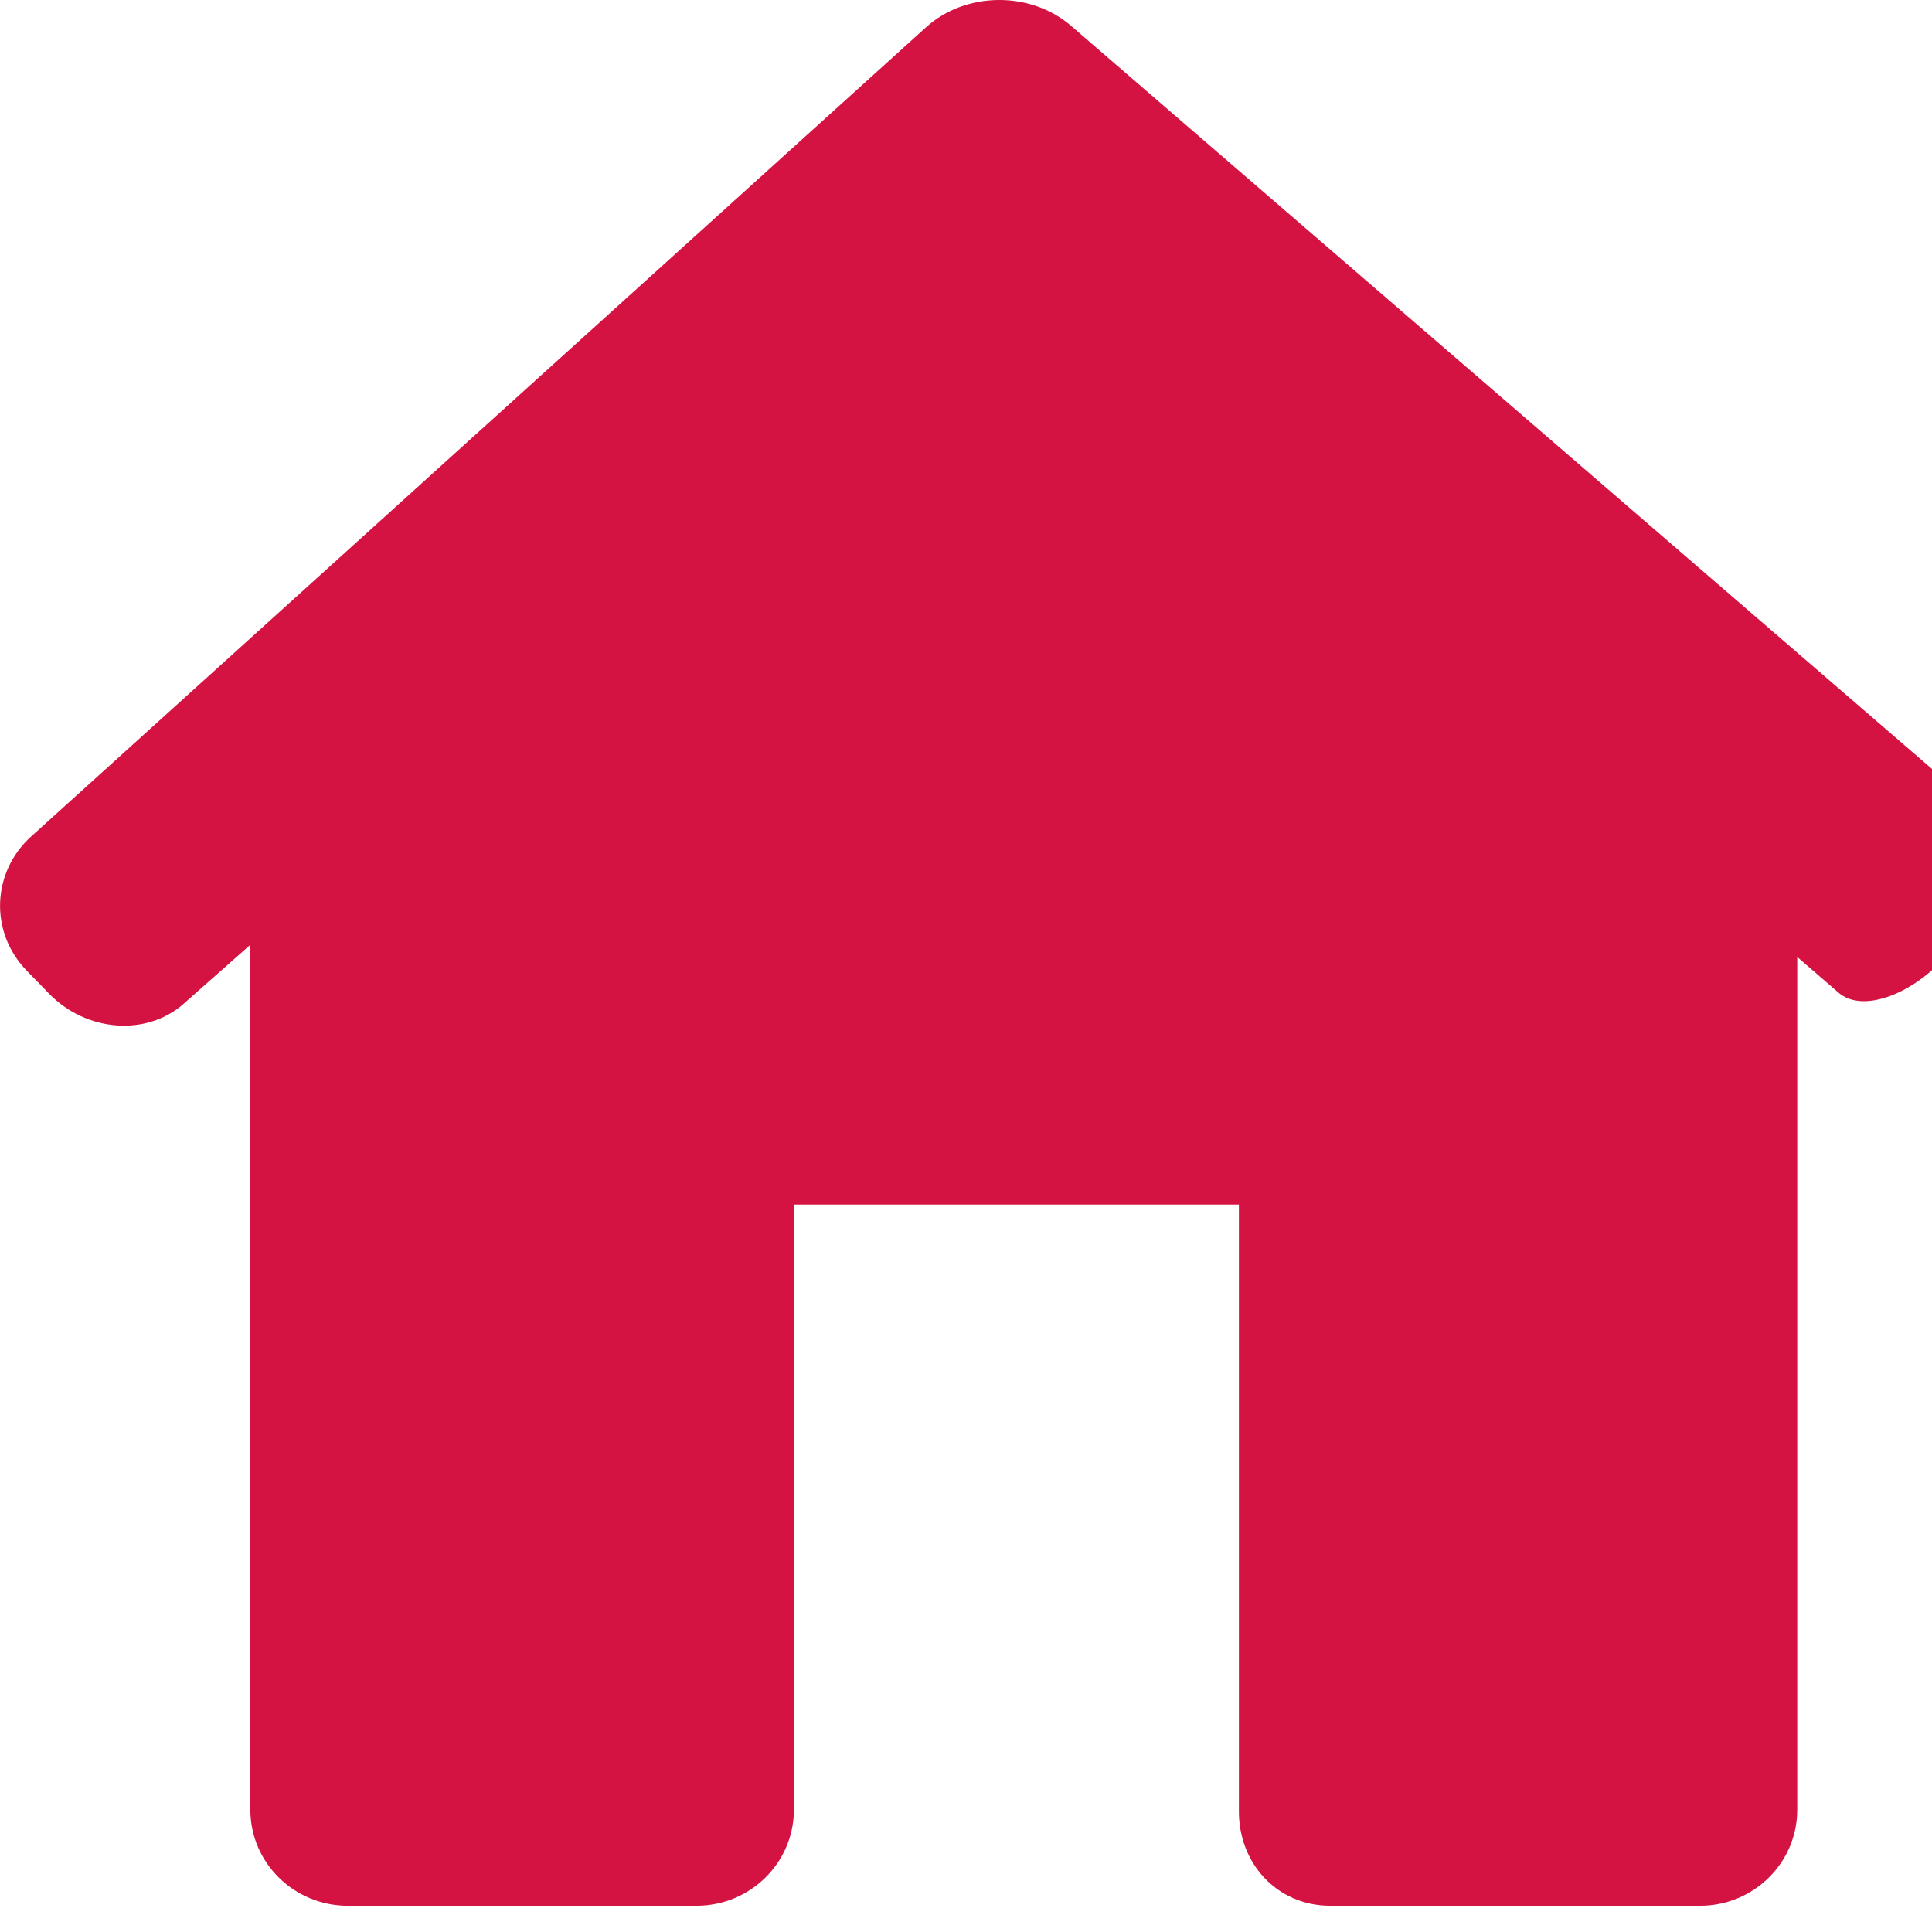
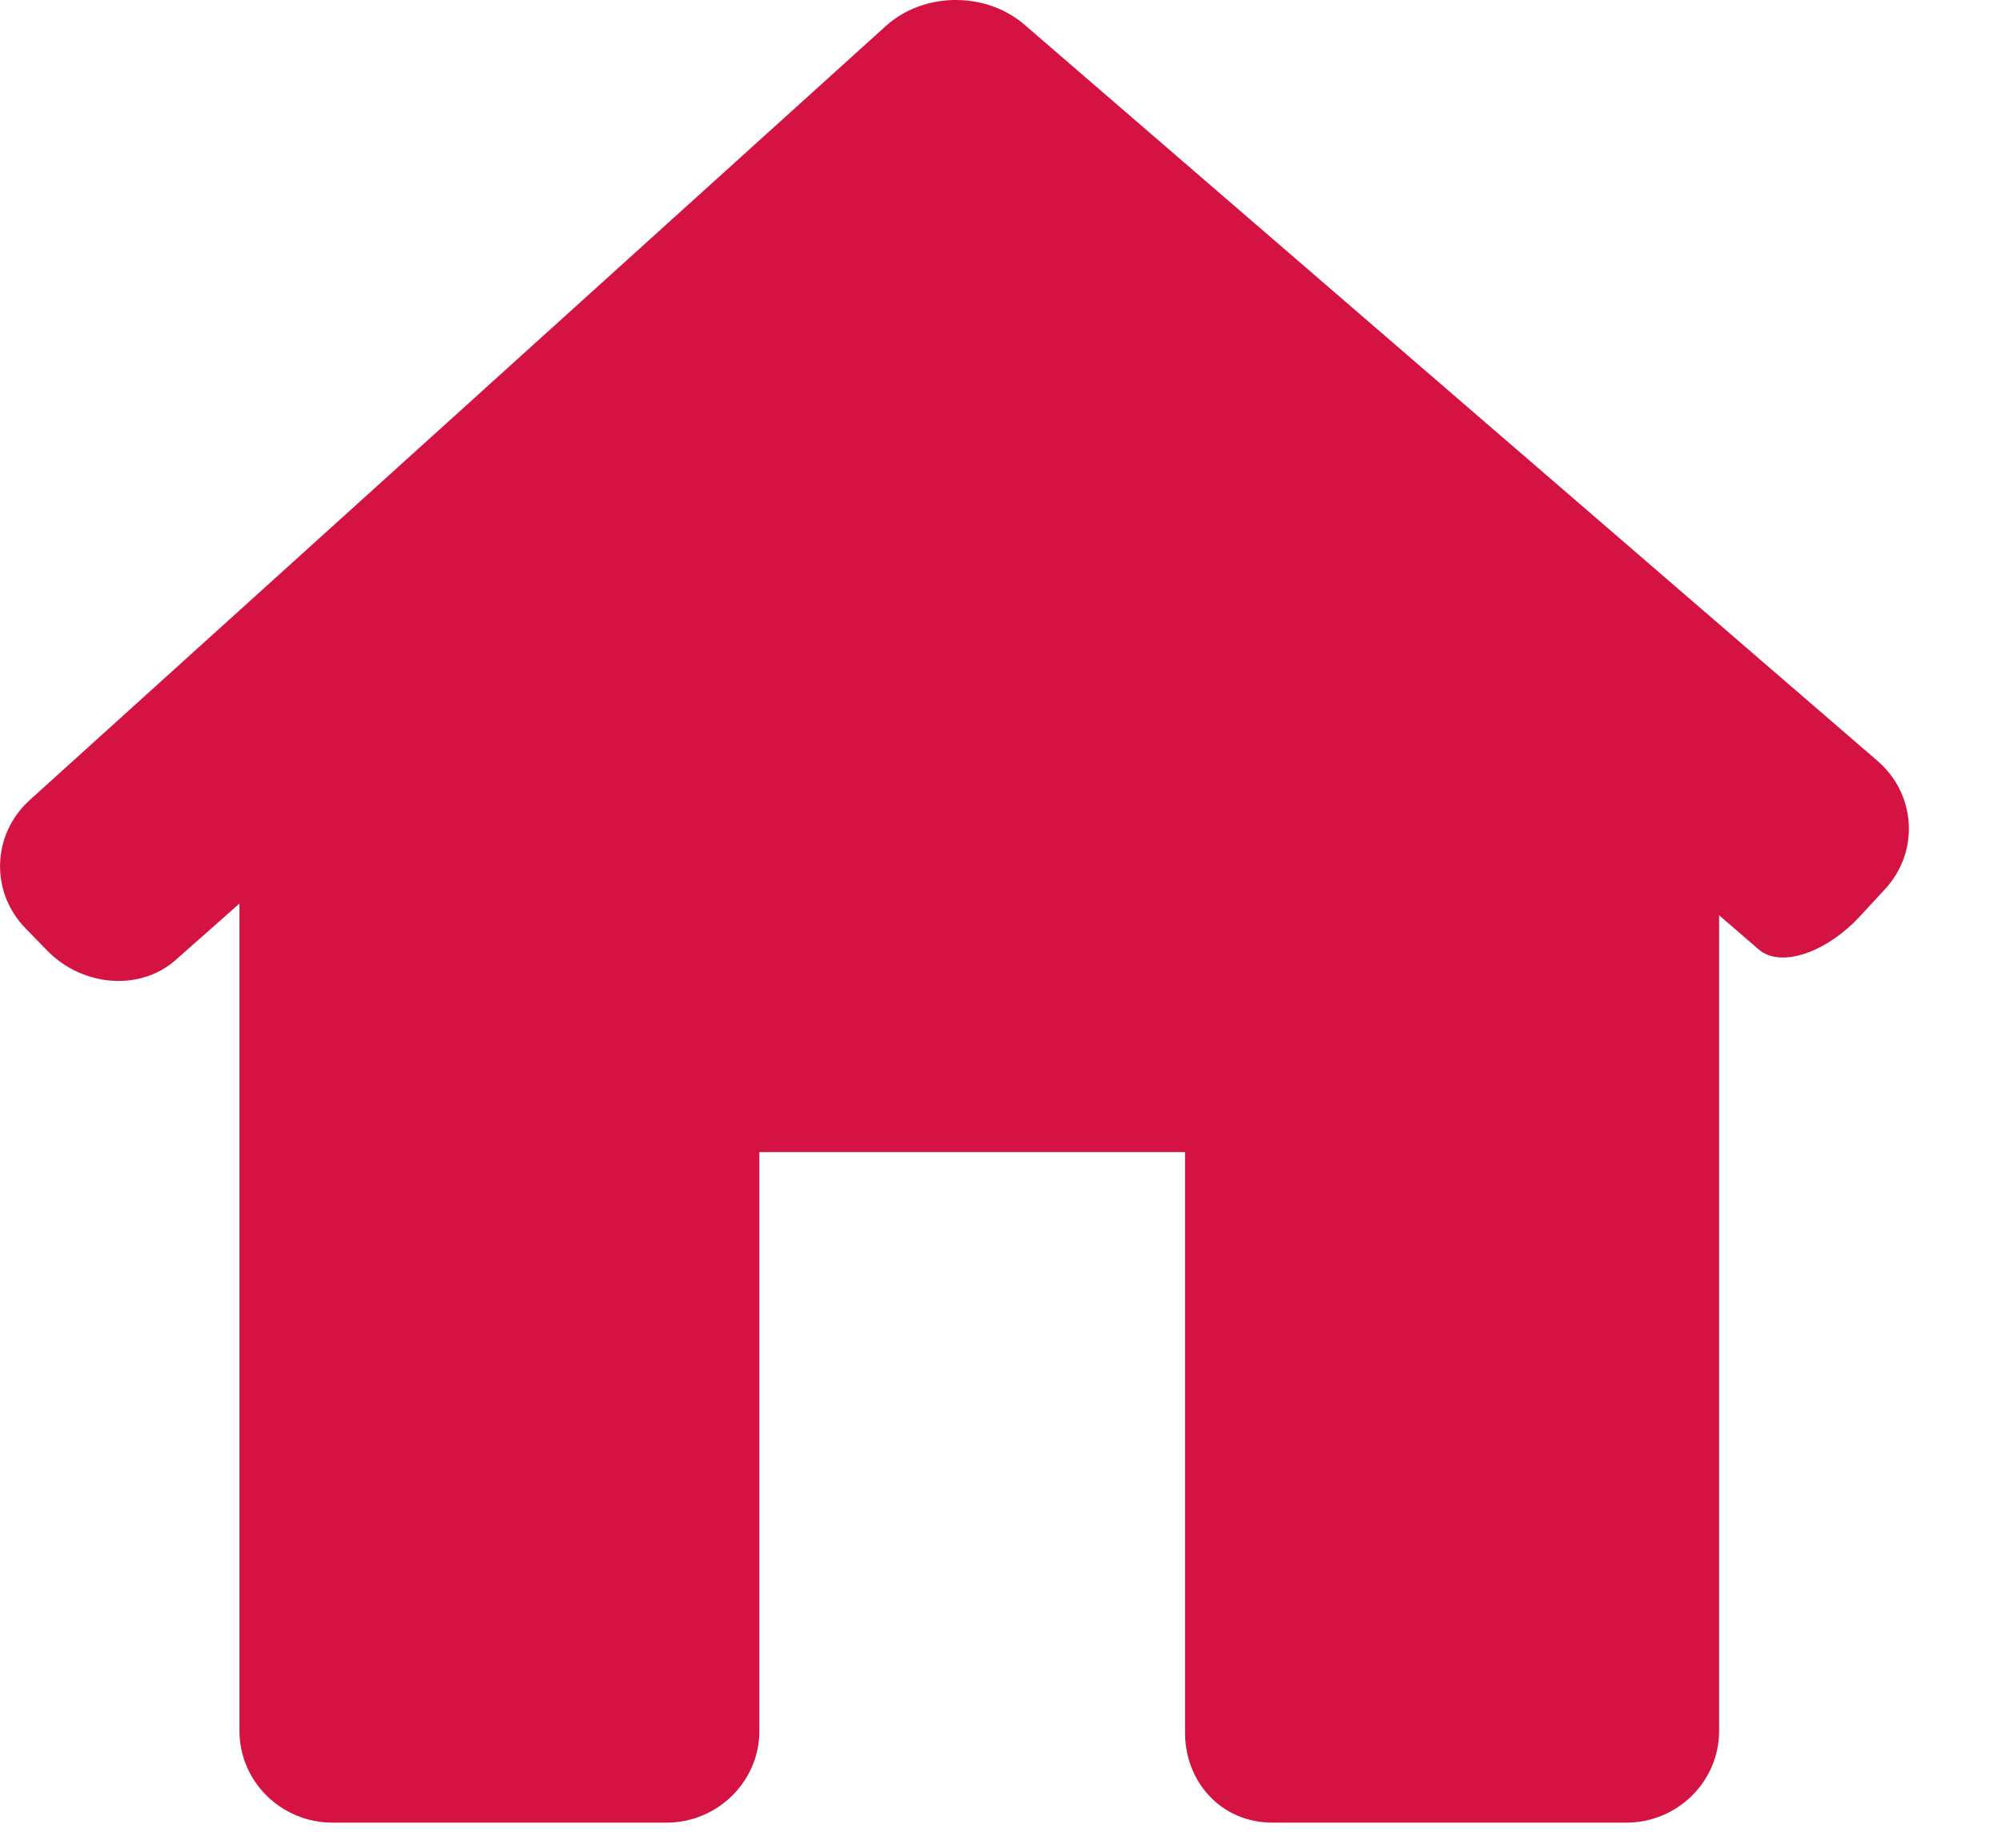
- <svg xmlns="http://www.w3.org/2000/svg" viewBox="0 0 12 12">
+ <svg xmlns="http://www.w3.org/2000/svg" viewBox="0 0 13 12">
  <path d="M12.24 5.775C12.465 5.532 12.443 5.158 12.191 4.941L6.652 0.16C6.4 -0.057 5.997 -0.053 5.751 0.17L0.193 5.196C-0.053 5.419 -0.065 5.792 0.166 6.029L0.305 6.172C0.537 6.41 0.91 6.438 1.14 6.235L1.555 5.868V11.241C1.555 11.57 1.826 11.837 2.16 11.837H4.326C4.66 11.837 4.931 11.57 4.931 11.241V7.482H7.695V11.241C7.69 11.57 7.929 11.837 8.263 11.837H10.559C10.893 11.837 11.163 11.57 11.163 11.241V5.944C11.163 5.944 11.278 6.043 11.42 6.166C11.561 6.288 11.858 6.19 12.082 5.946L12.24 5.775Z" fill="#D41342" />
</svg>
